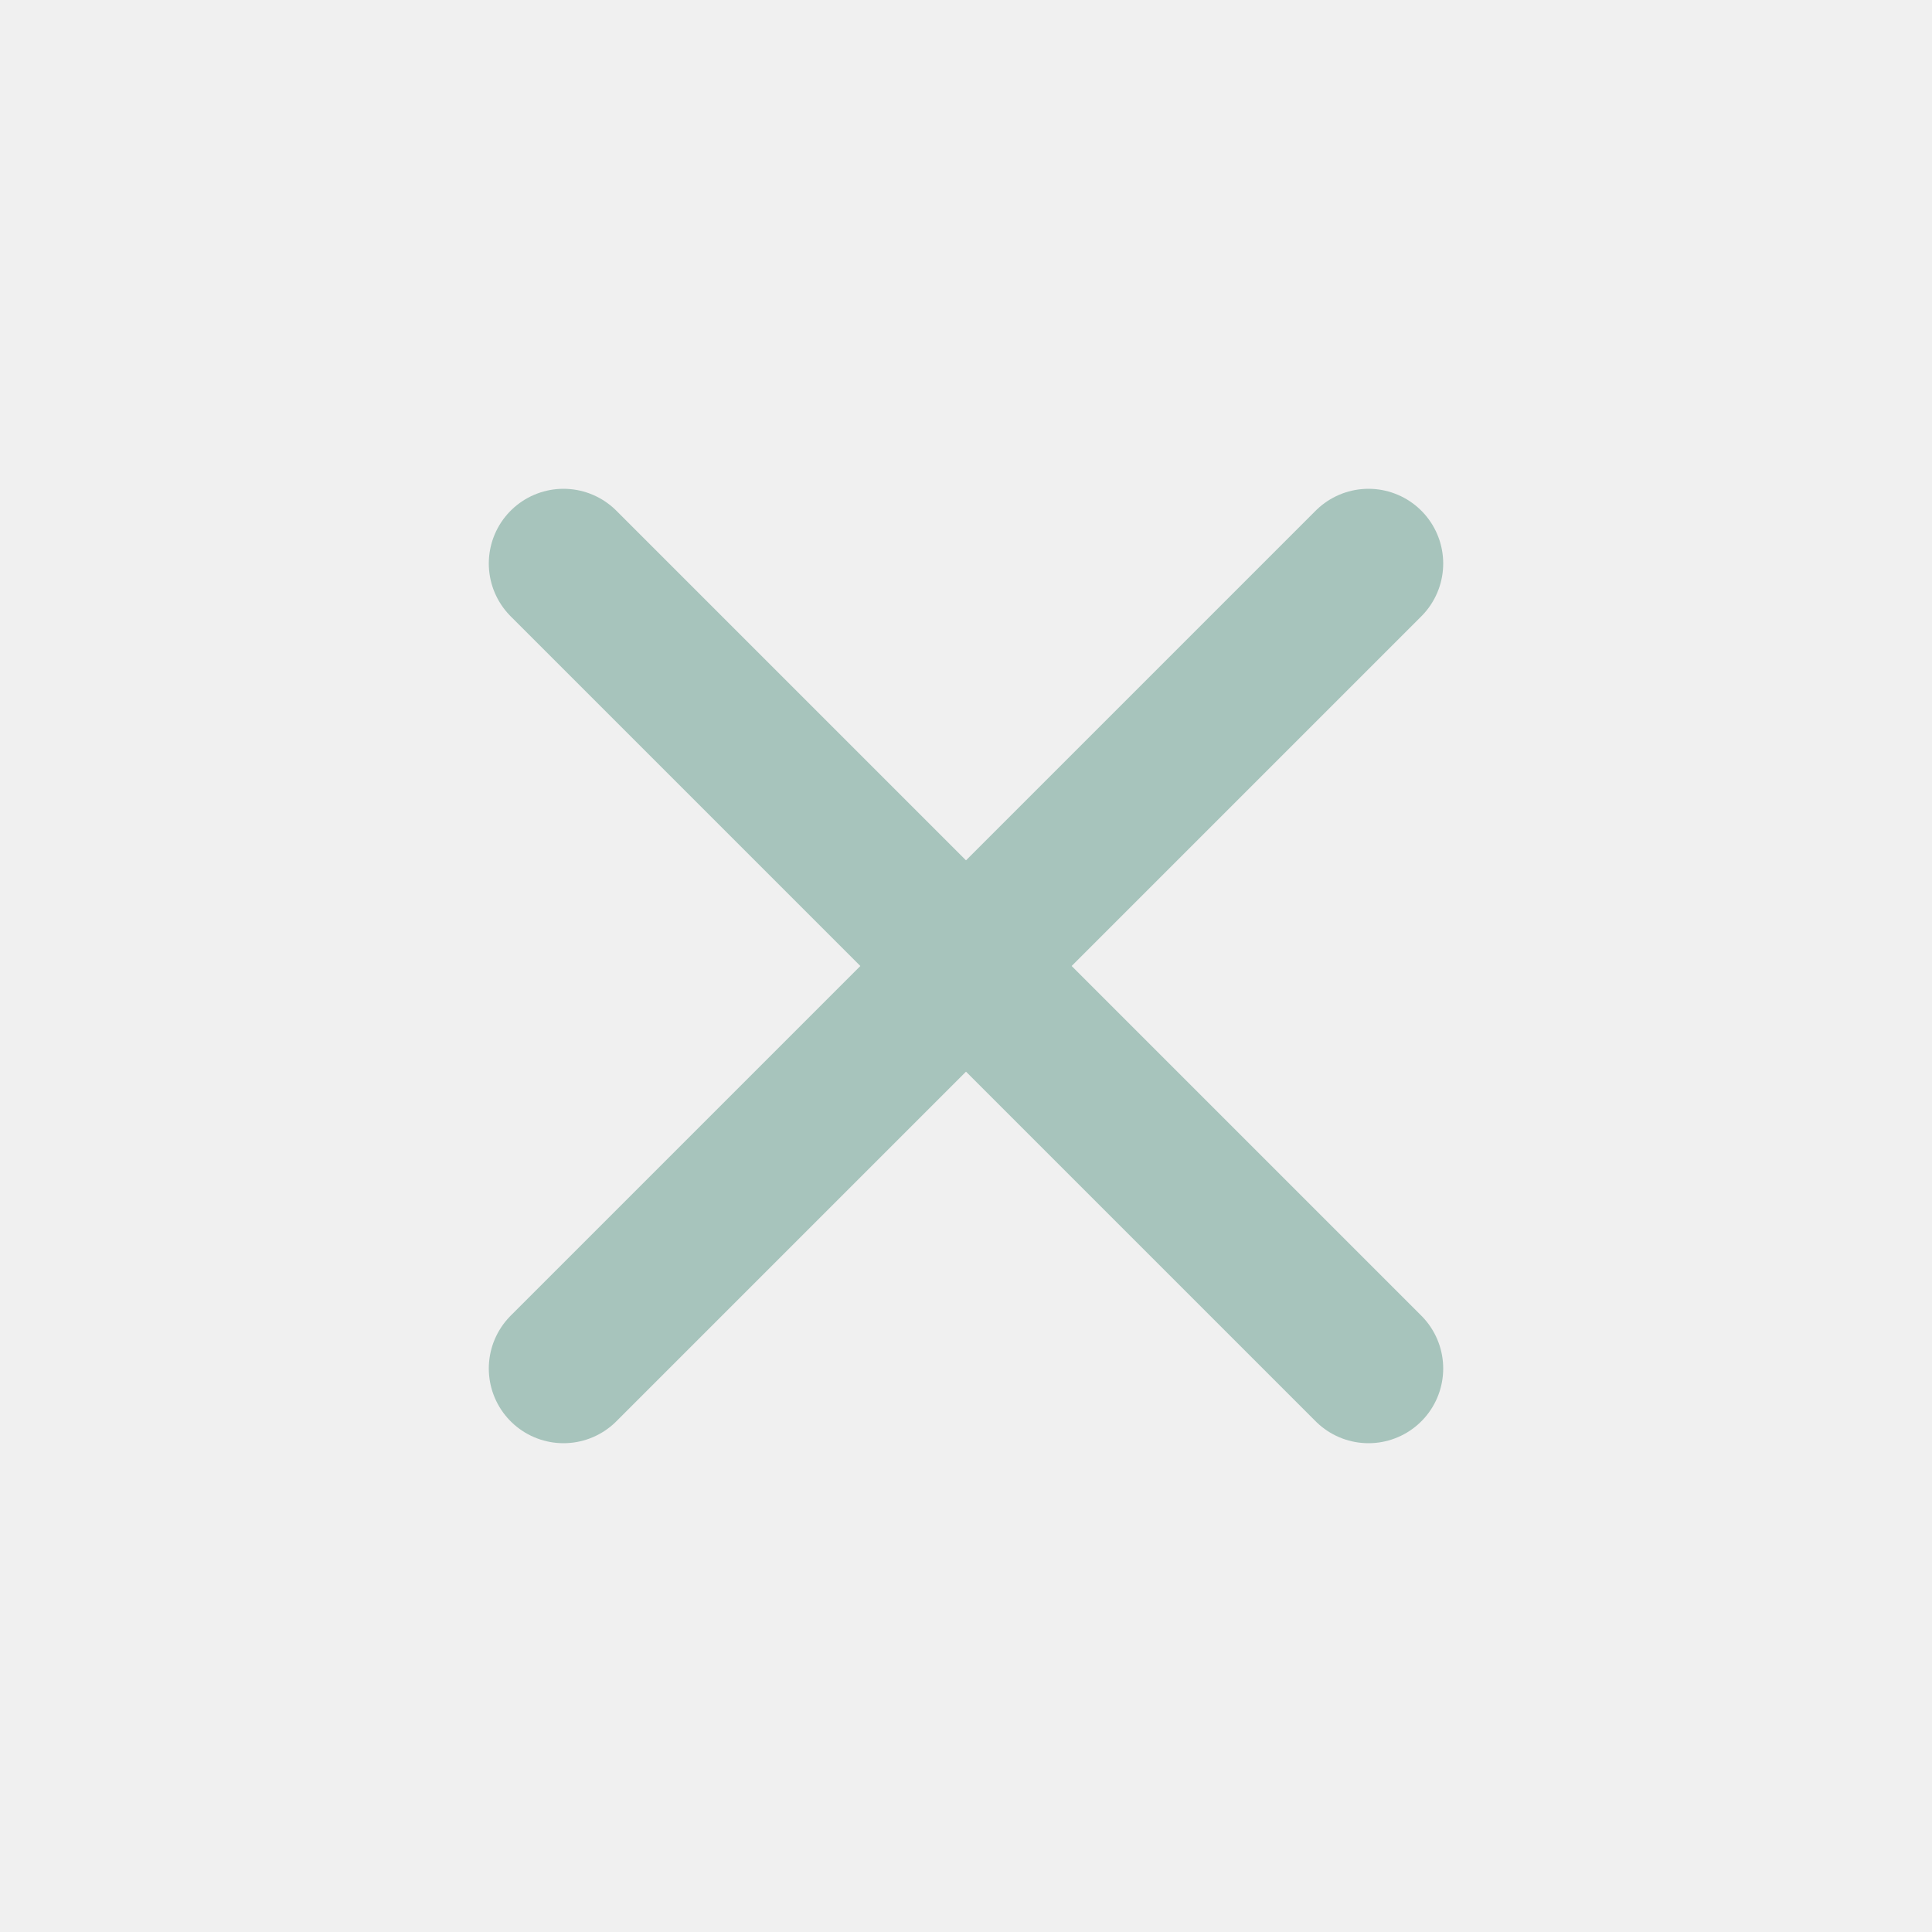
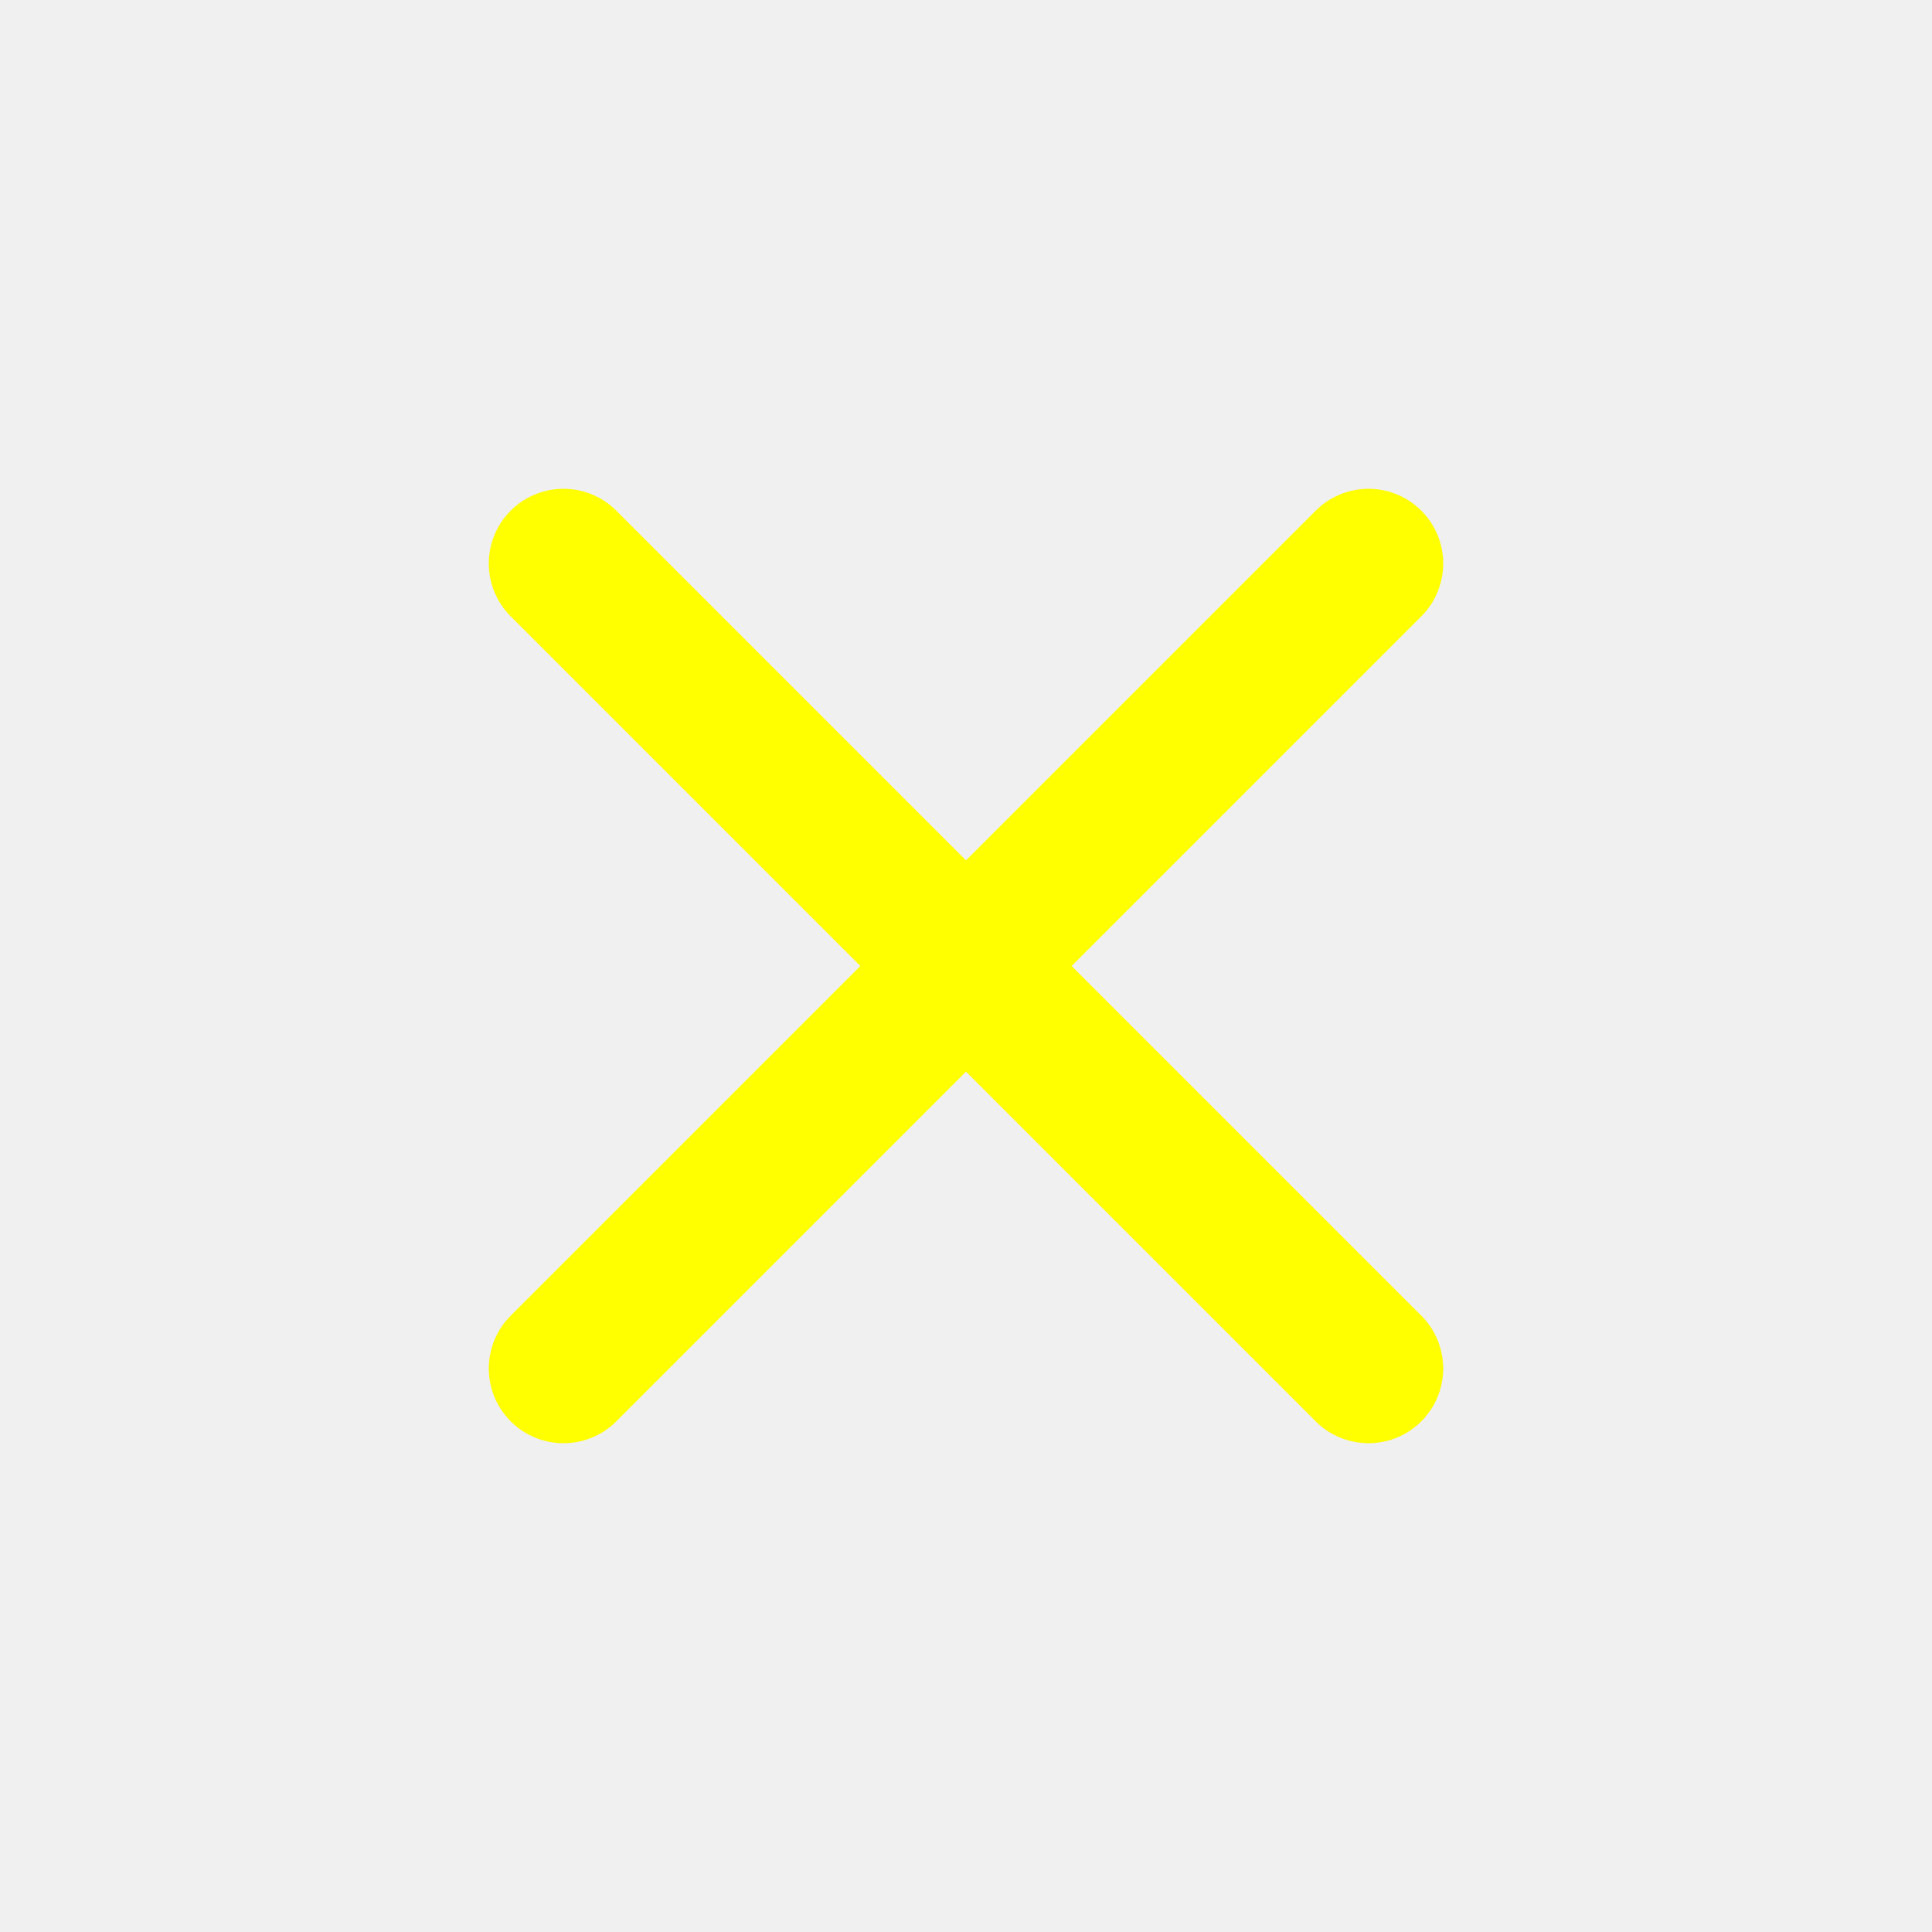
<svg xmlns="http://www.w3.org/2000/svg" width="239px" height="239px" viewBox="0 0 24 24" fill="none">
  <g id="SVGRepo_bgCarrier" stroke-width="0" />
  <g id="SVGRepo_tracerCarrier" stroke-linecap="round" stroke-linejoin="round" />
  <g id="SVGRepo_iconCarrier">
    <g clip-path="url(#clip0_429_11083)">
-       <path d="M7 7L17 17M7 17L17 7" stroke="#A7C4BC" stroke-width="1.856" stroke-linecap="round" stroke-linejoin="round" />
+       <path d="M7 7L17 17M7 17L17 7" stroke="yellow" stroke-width="1.856" stroke-linecap="round" stroke-linejoin="round" />
    </g>
    <defs>
      <clipPath id="clip0_429_11083">
        <rect width="24" height="24" fill="white" />
      </clipPath>
    </defs>
  </g>
</svg>
